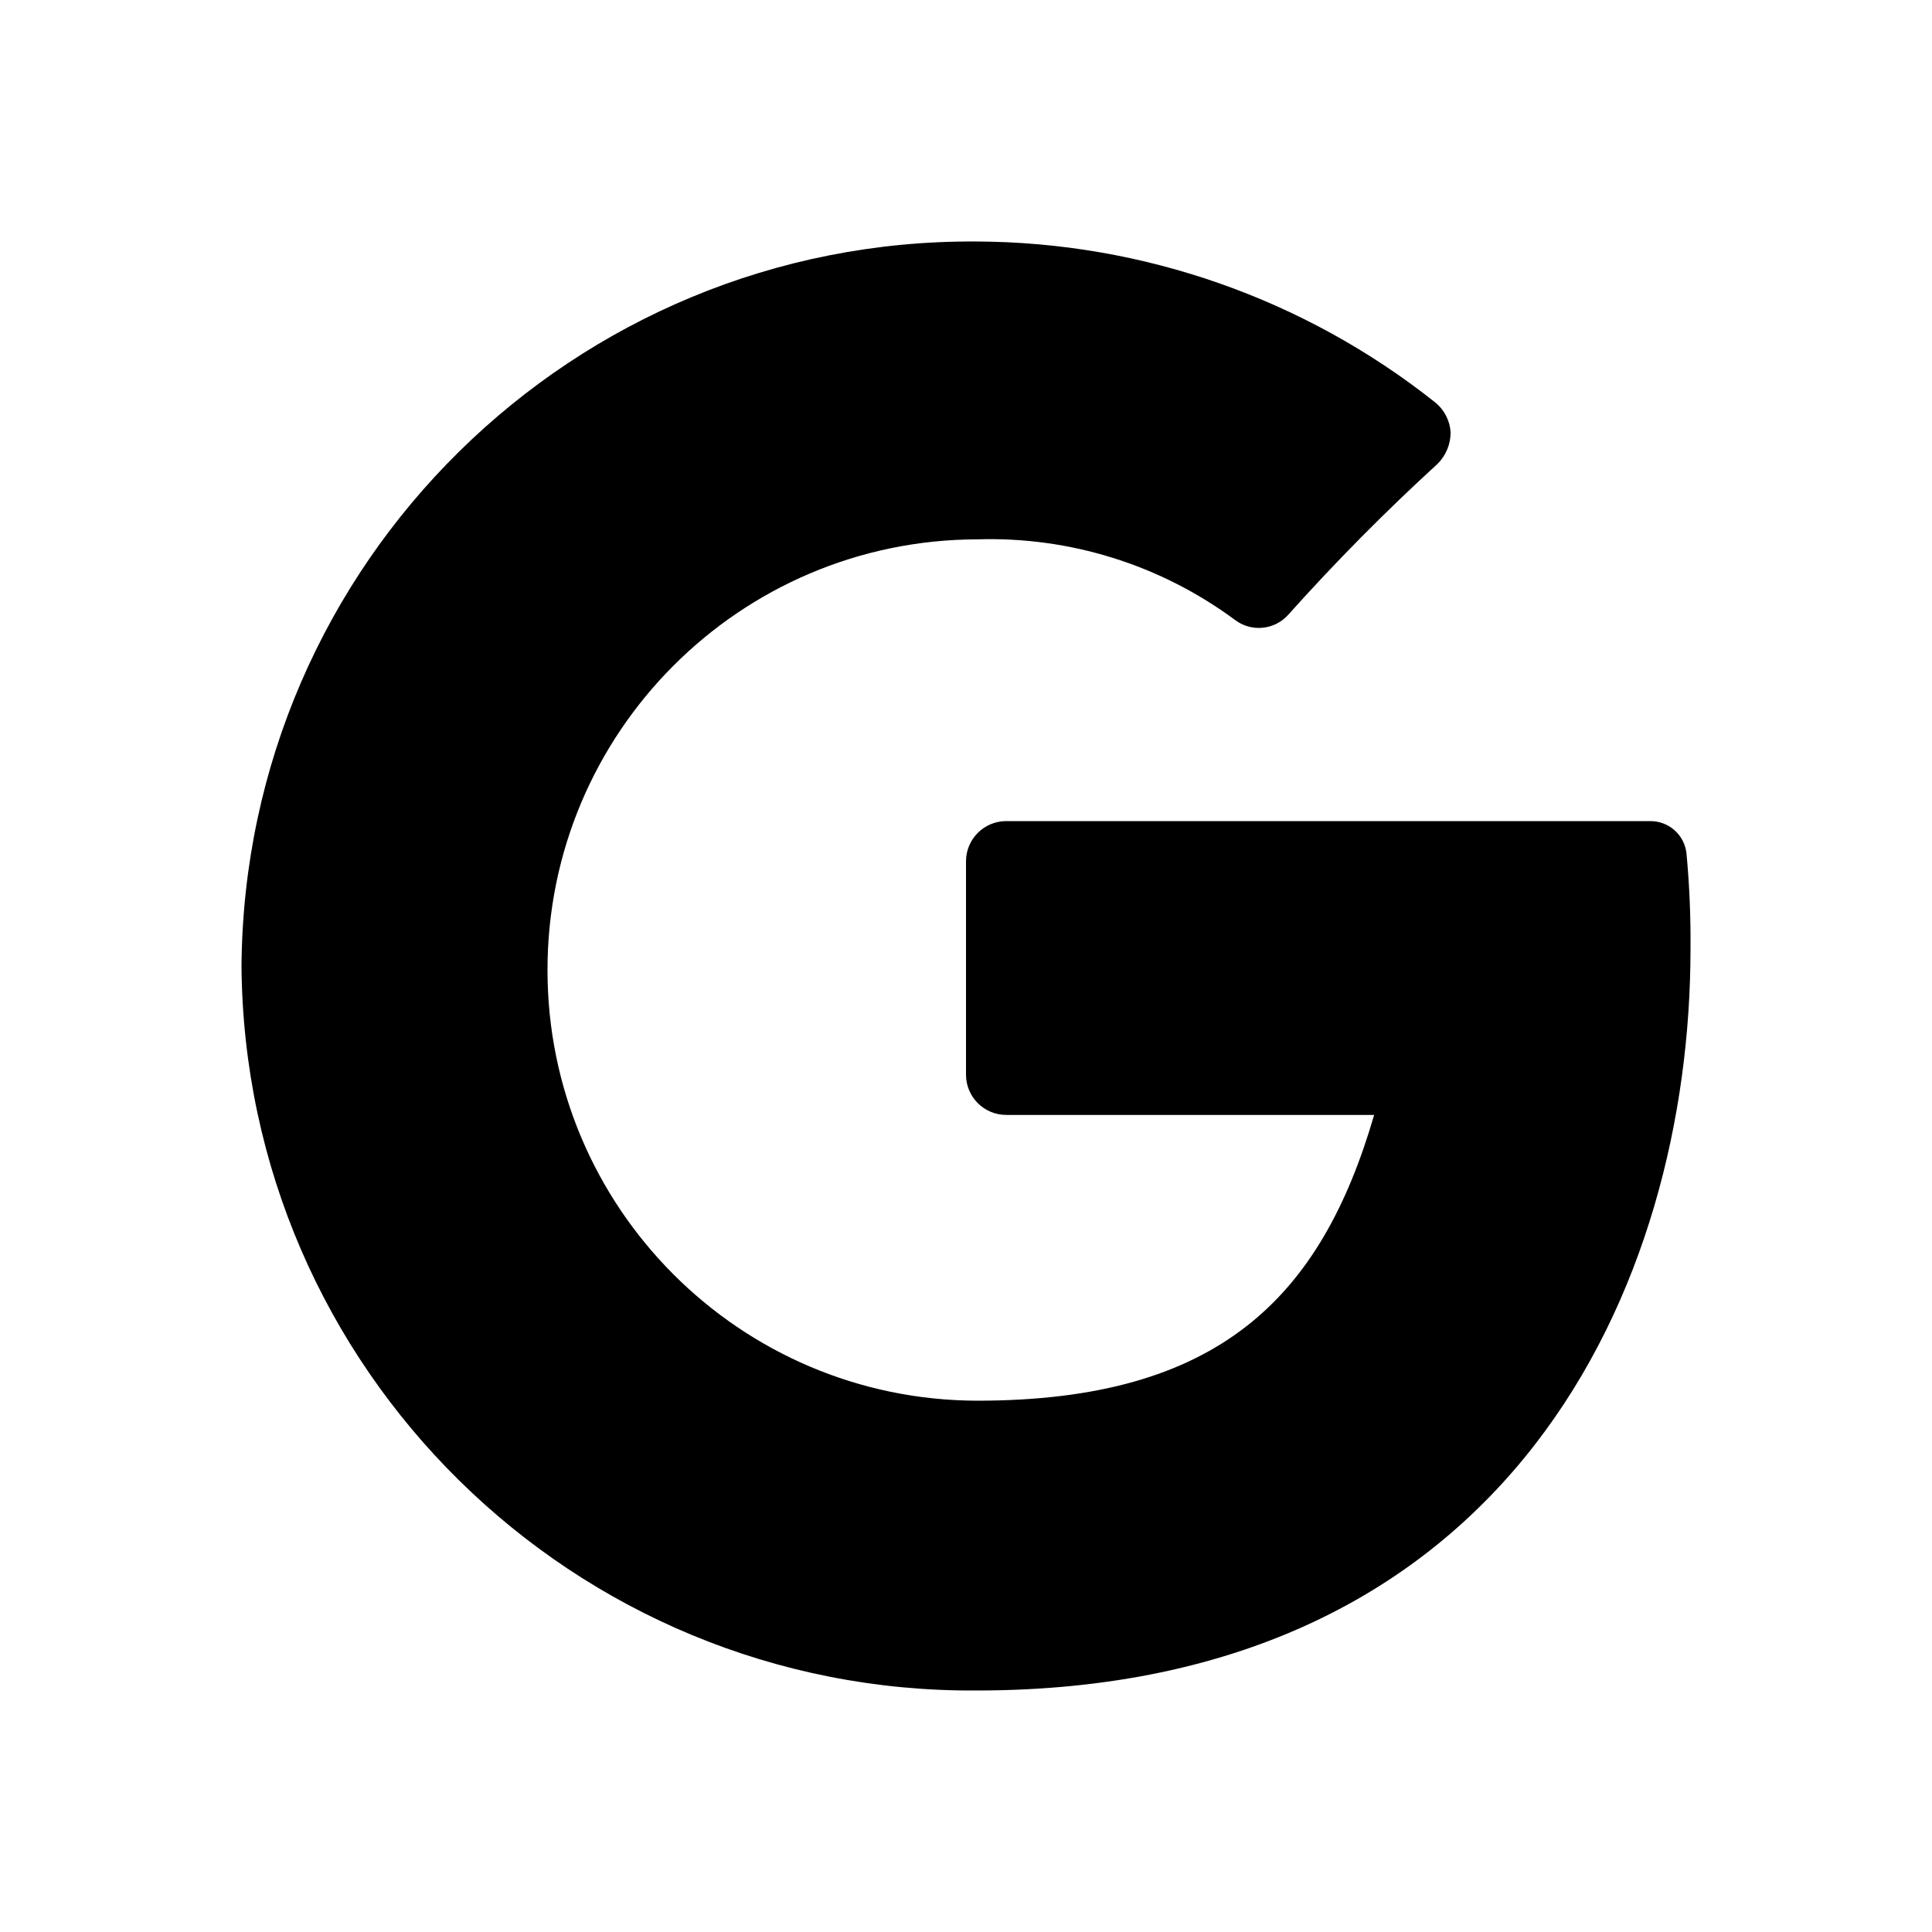
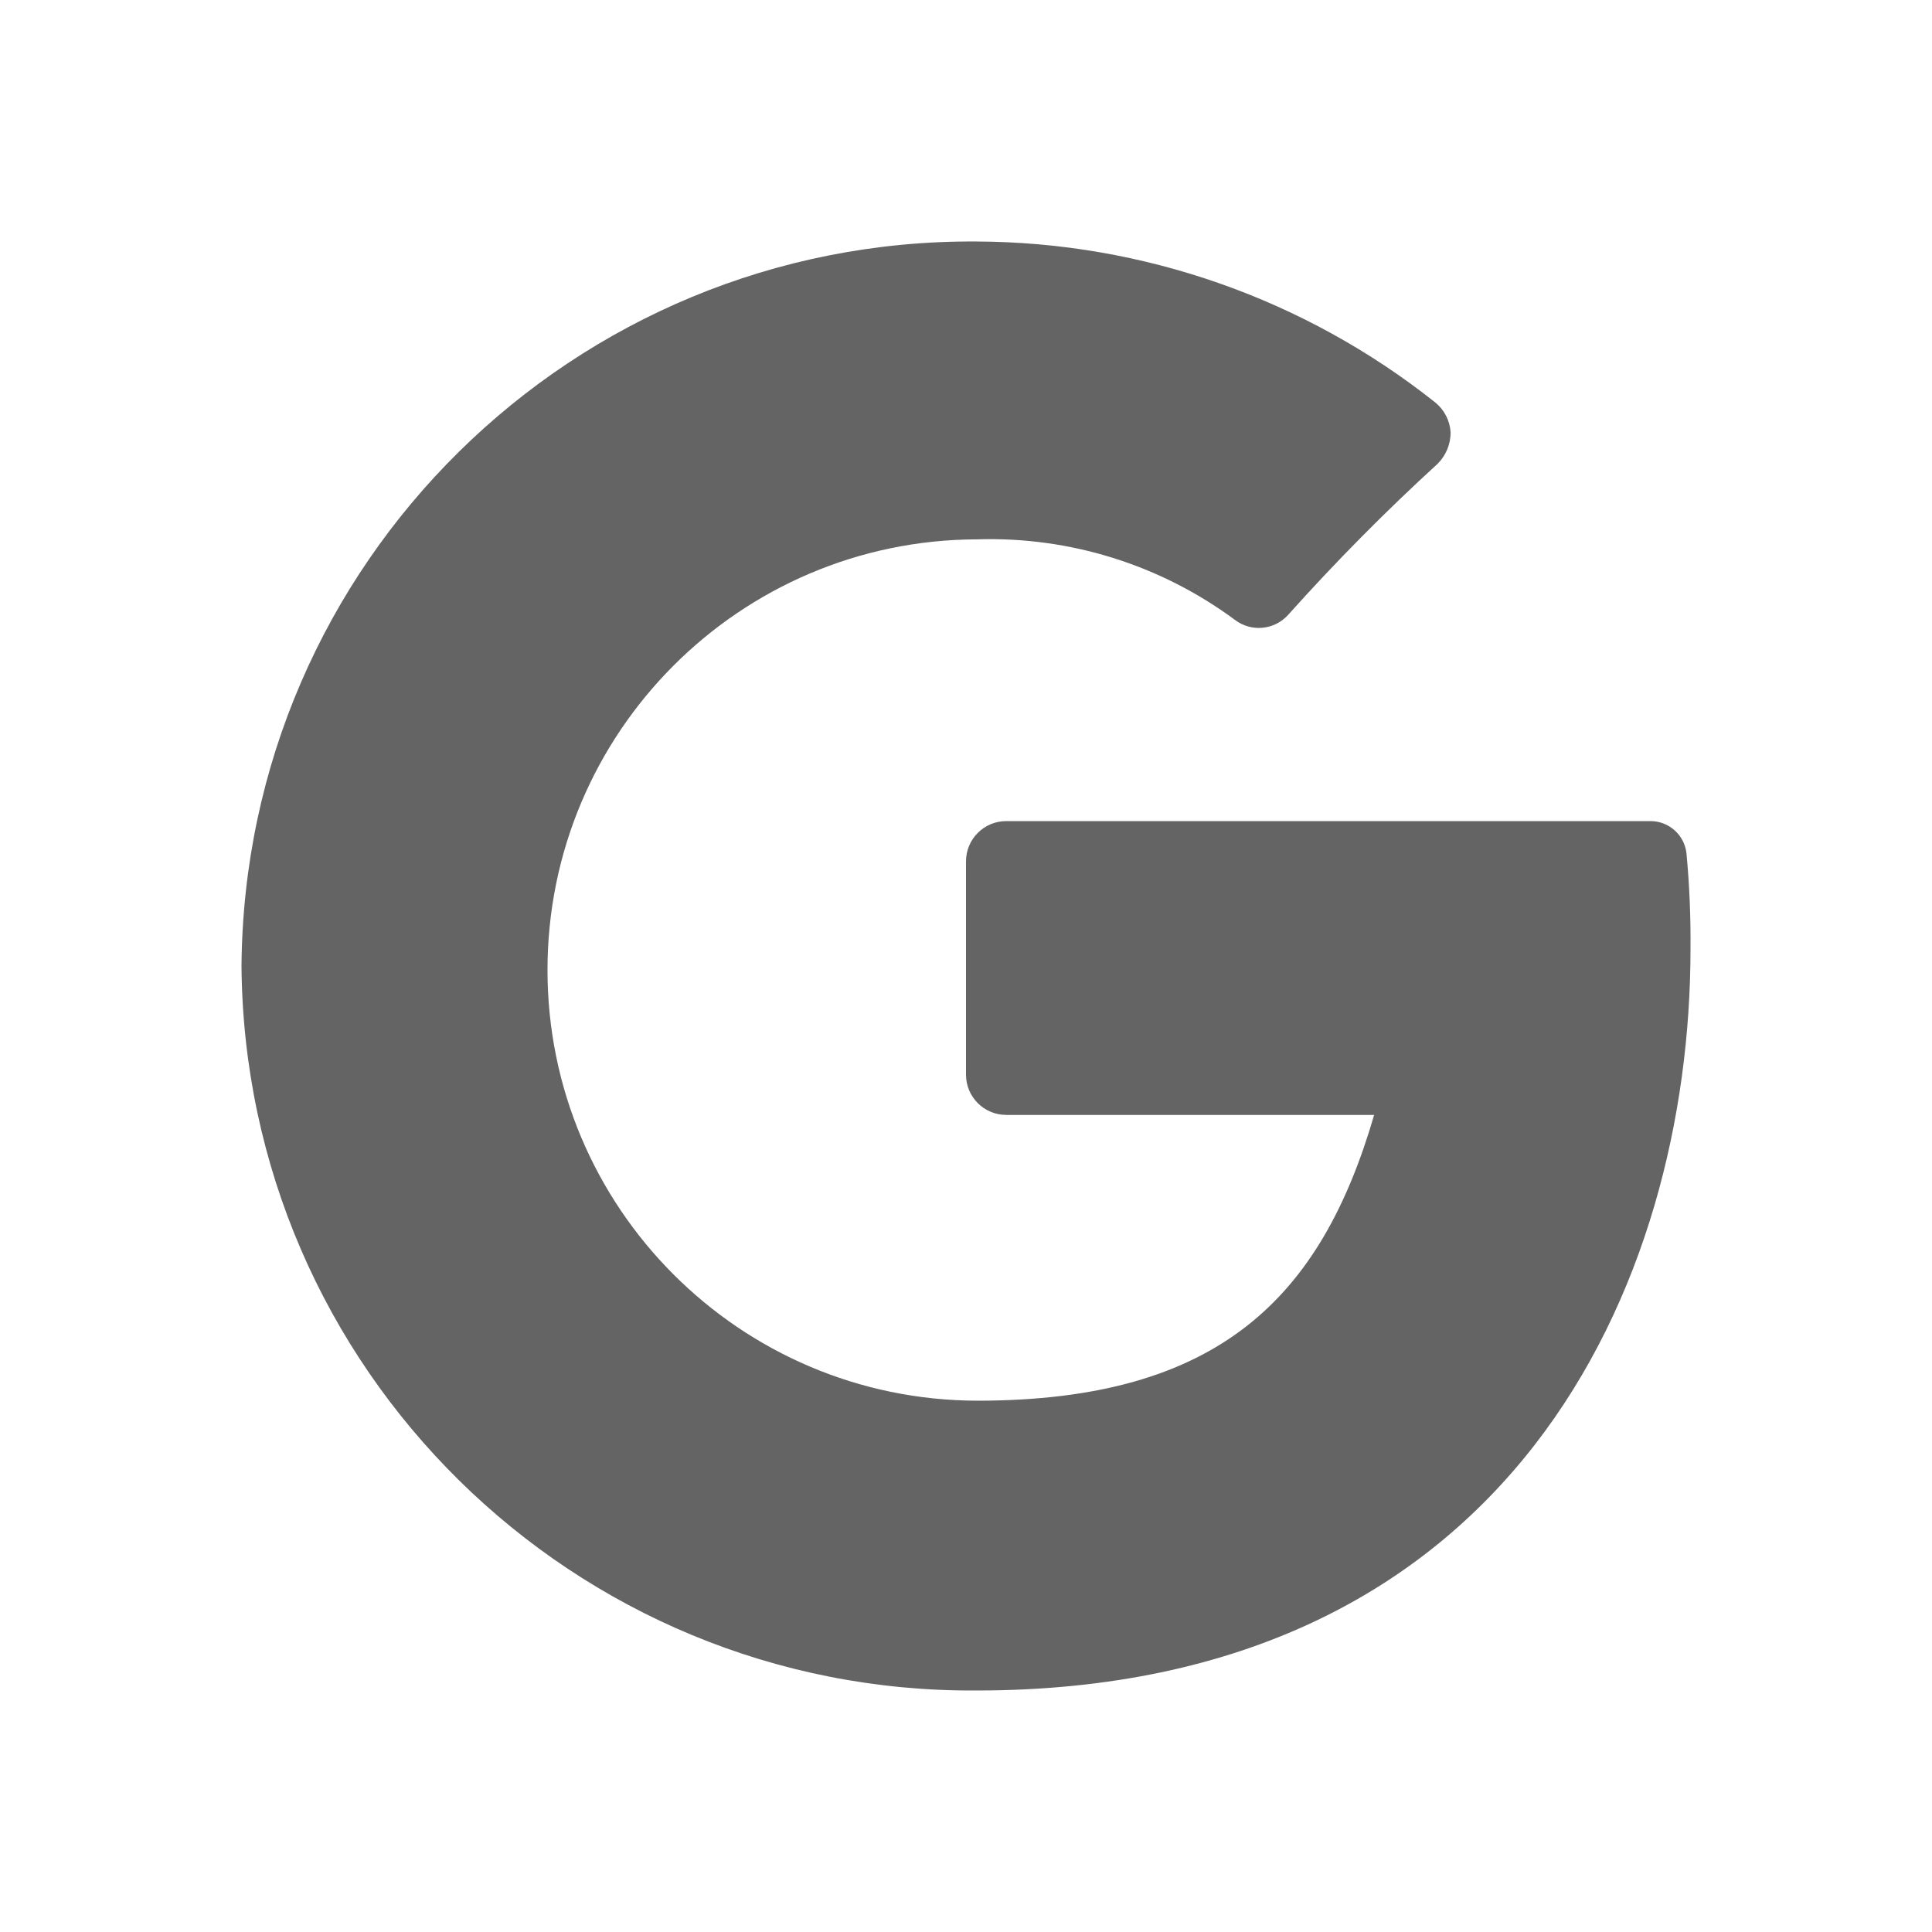
<svg xmlns="http://www.w3.org/2000/svg" t="1649726978457" class="icon" viewBox="0 0 1024 1024" version="1.1" p-id="14681" width="200" height="200">
-   <path d="M896 503.04c0 177.067-94.293 392.96-378.453 392.96A386.987 386.987 0 0 1 128 512a386.987 386.987 0 0 1 389.547-384 393.387 393.387 0 0 1 243.2 85.333 22.187 22.187 0 0 1 8.107 15.787 23.467 23.467 0 0 1-6.827 16.64A1126.4 1126.4 0 0 0 682.667 325.973a20.907 20.907 0 0 1-28.16 2.56 218.027 218.027 0 0 0-136.533-42.667 228.267 228.267 0 0 0 0 456.533c128 0 182.187-54.613 210.347-151.467H533.333a21.333 21.333 0 0 1-21.333-21.333V456.533a21.333 21.333 0 0 1 21.333-21.333h341.333a19.2 19.2 0 0 1 19.2 17.067 493.227 493.227 0 0 1 2.133 50.773z" p-id="14682" fill="#000000" />
+   <path d="M896 503.04c0 177.067-94.293 392.96-378.453 392.96A386.987 386.987 0 0 1 128 512a386.987 386.987 0 0 1 389.547-384 393.387 393.387 0 0 1 243.2 85.333 22.187 22.187 0 0 1 8.107 15.787 23.467 23.467 0 0 1-6.827 16.64A1126.4 1126.4 0 0 0 682.667 325.973a20.907 20.907 0 0 1-28.16 2.56 218.027 218.027 0 0 0-136.533-42.667 228.267 228.267 0 0 0 0 456.533c128 0 182.187-54.613 210.347-151.467H533.333a21.333 21.333 0 0 1-21.333-21.333V456.533a21.333 21.333 0 0 1 21.333-21.333h341.333a19.2 19.2 0 0 1 19.2 17.067 493.227 493.227 0 0 1 2.133 50.773z" p-id="14682" fill="#646464" />
</svg>
